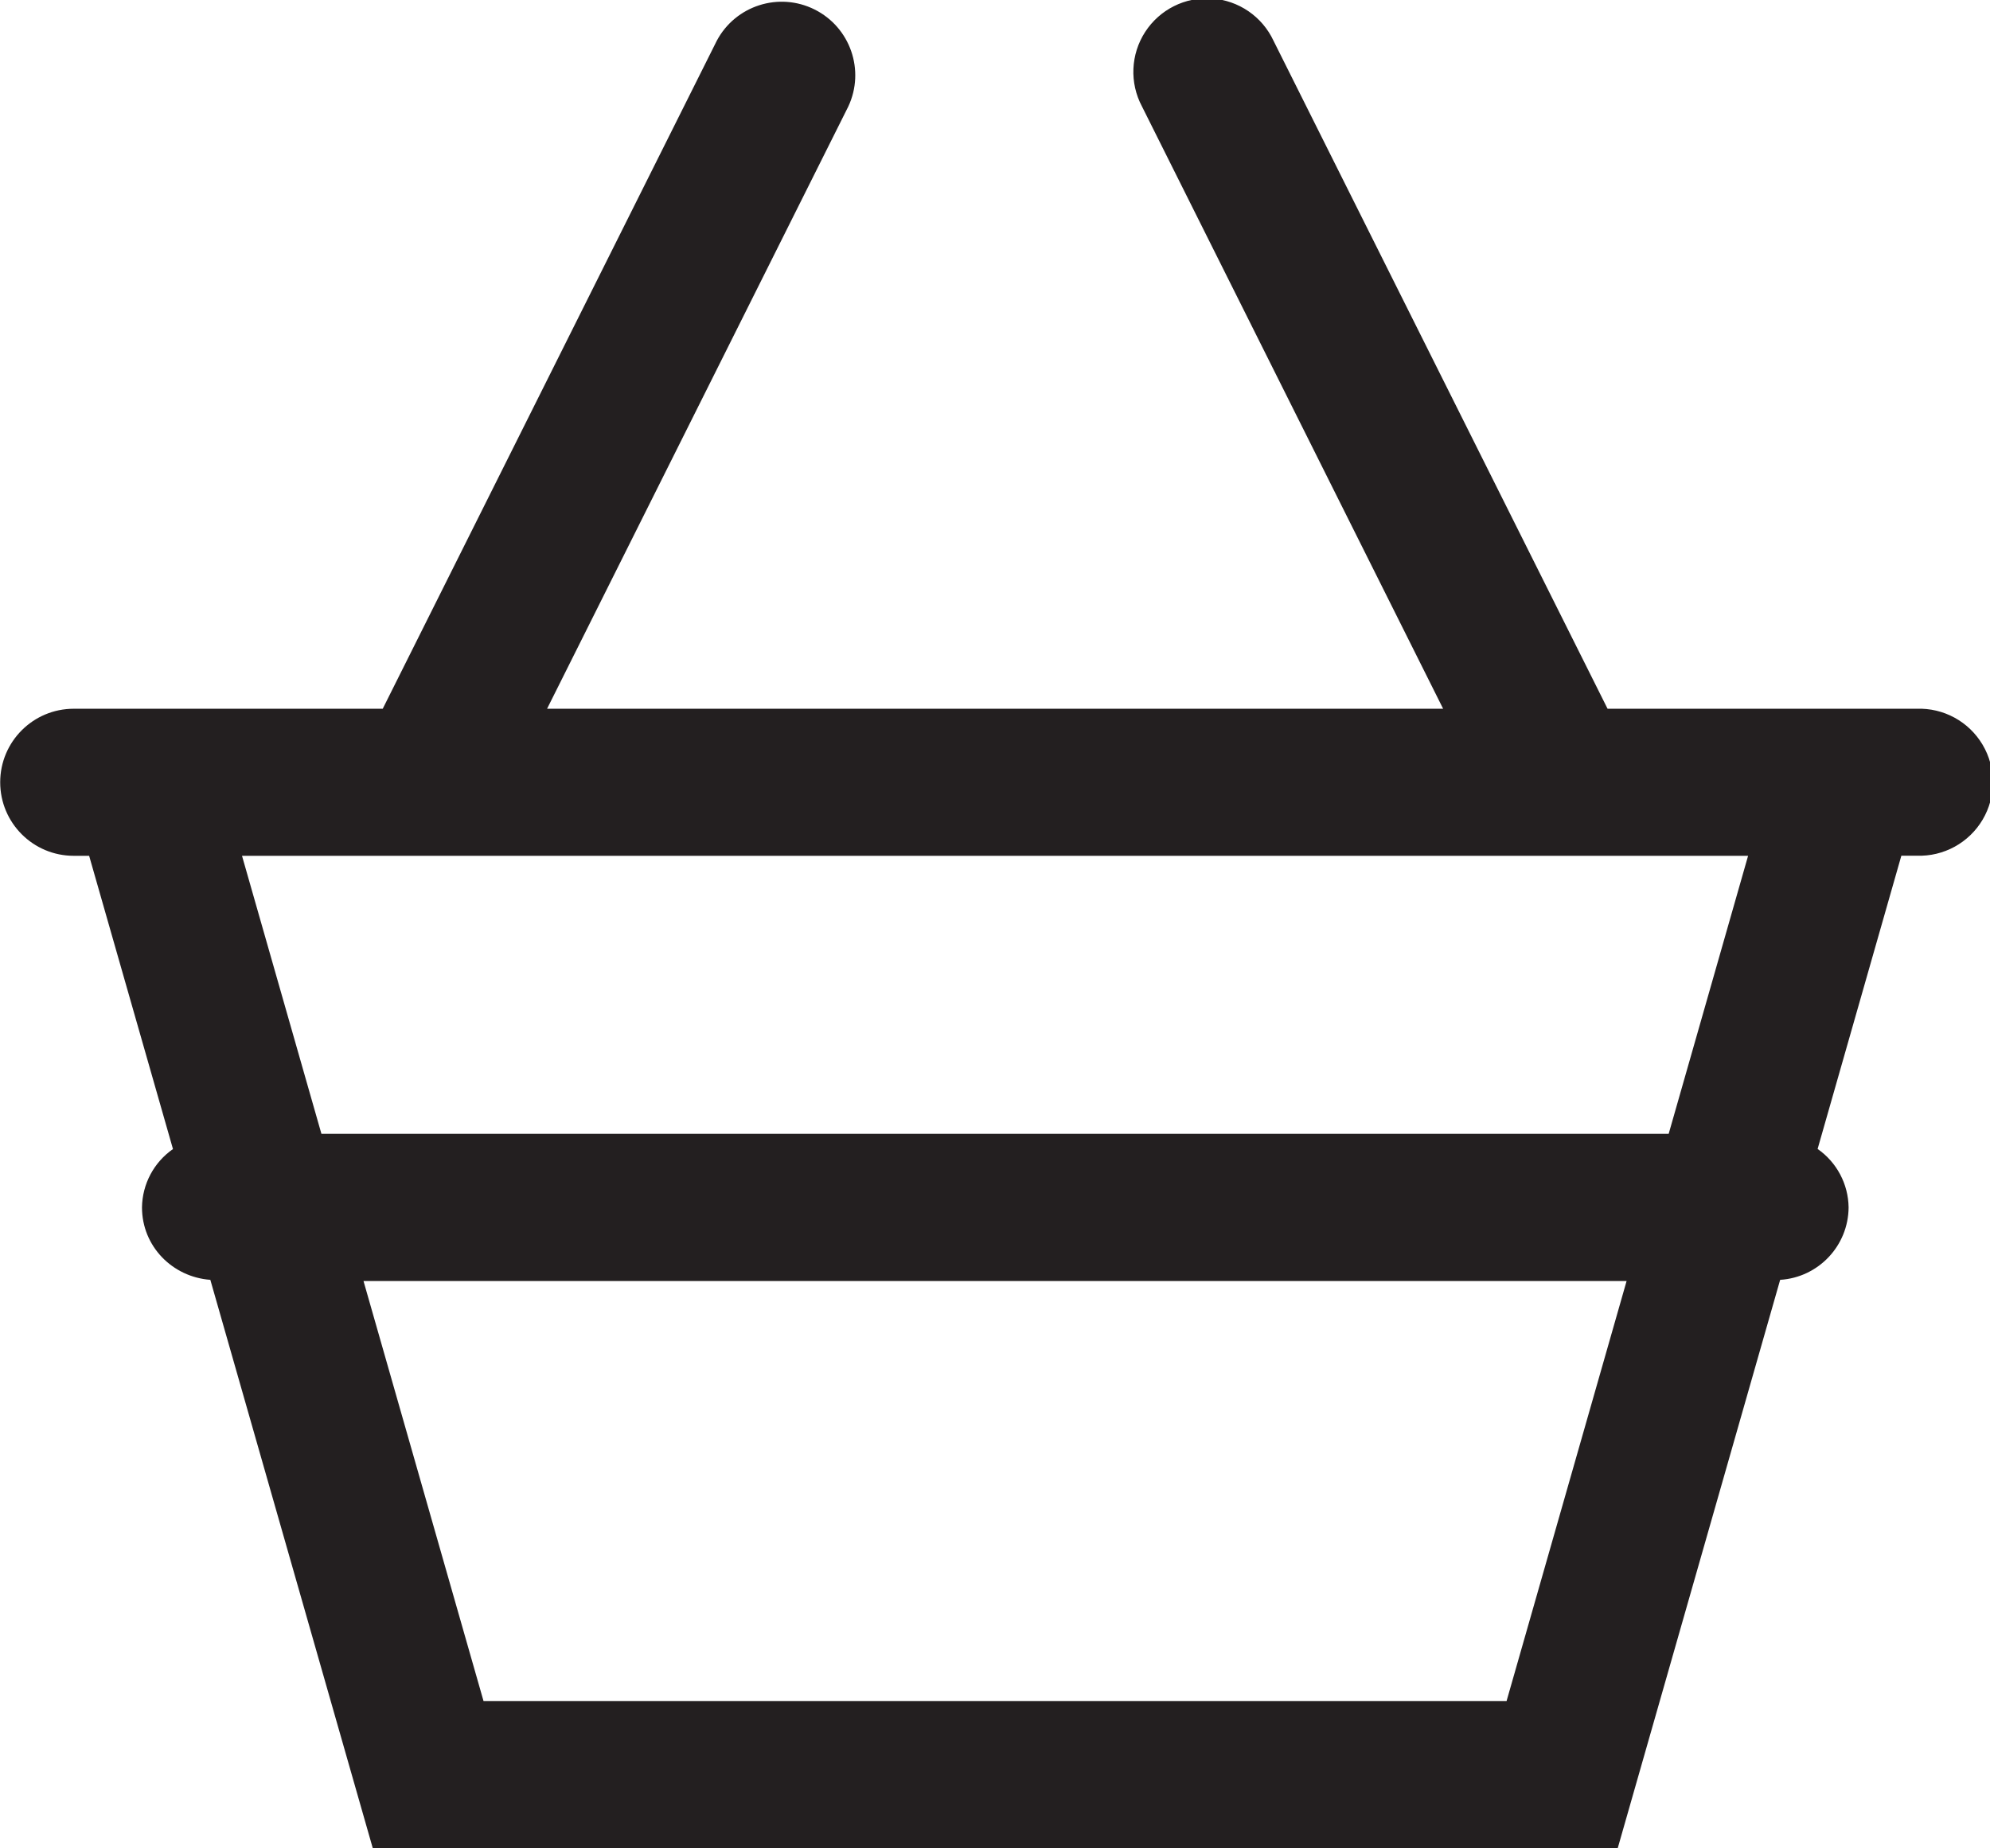
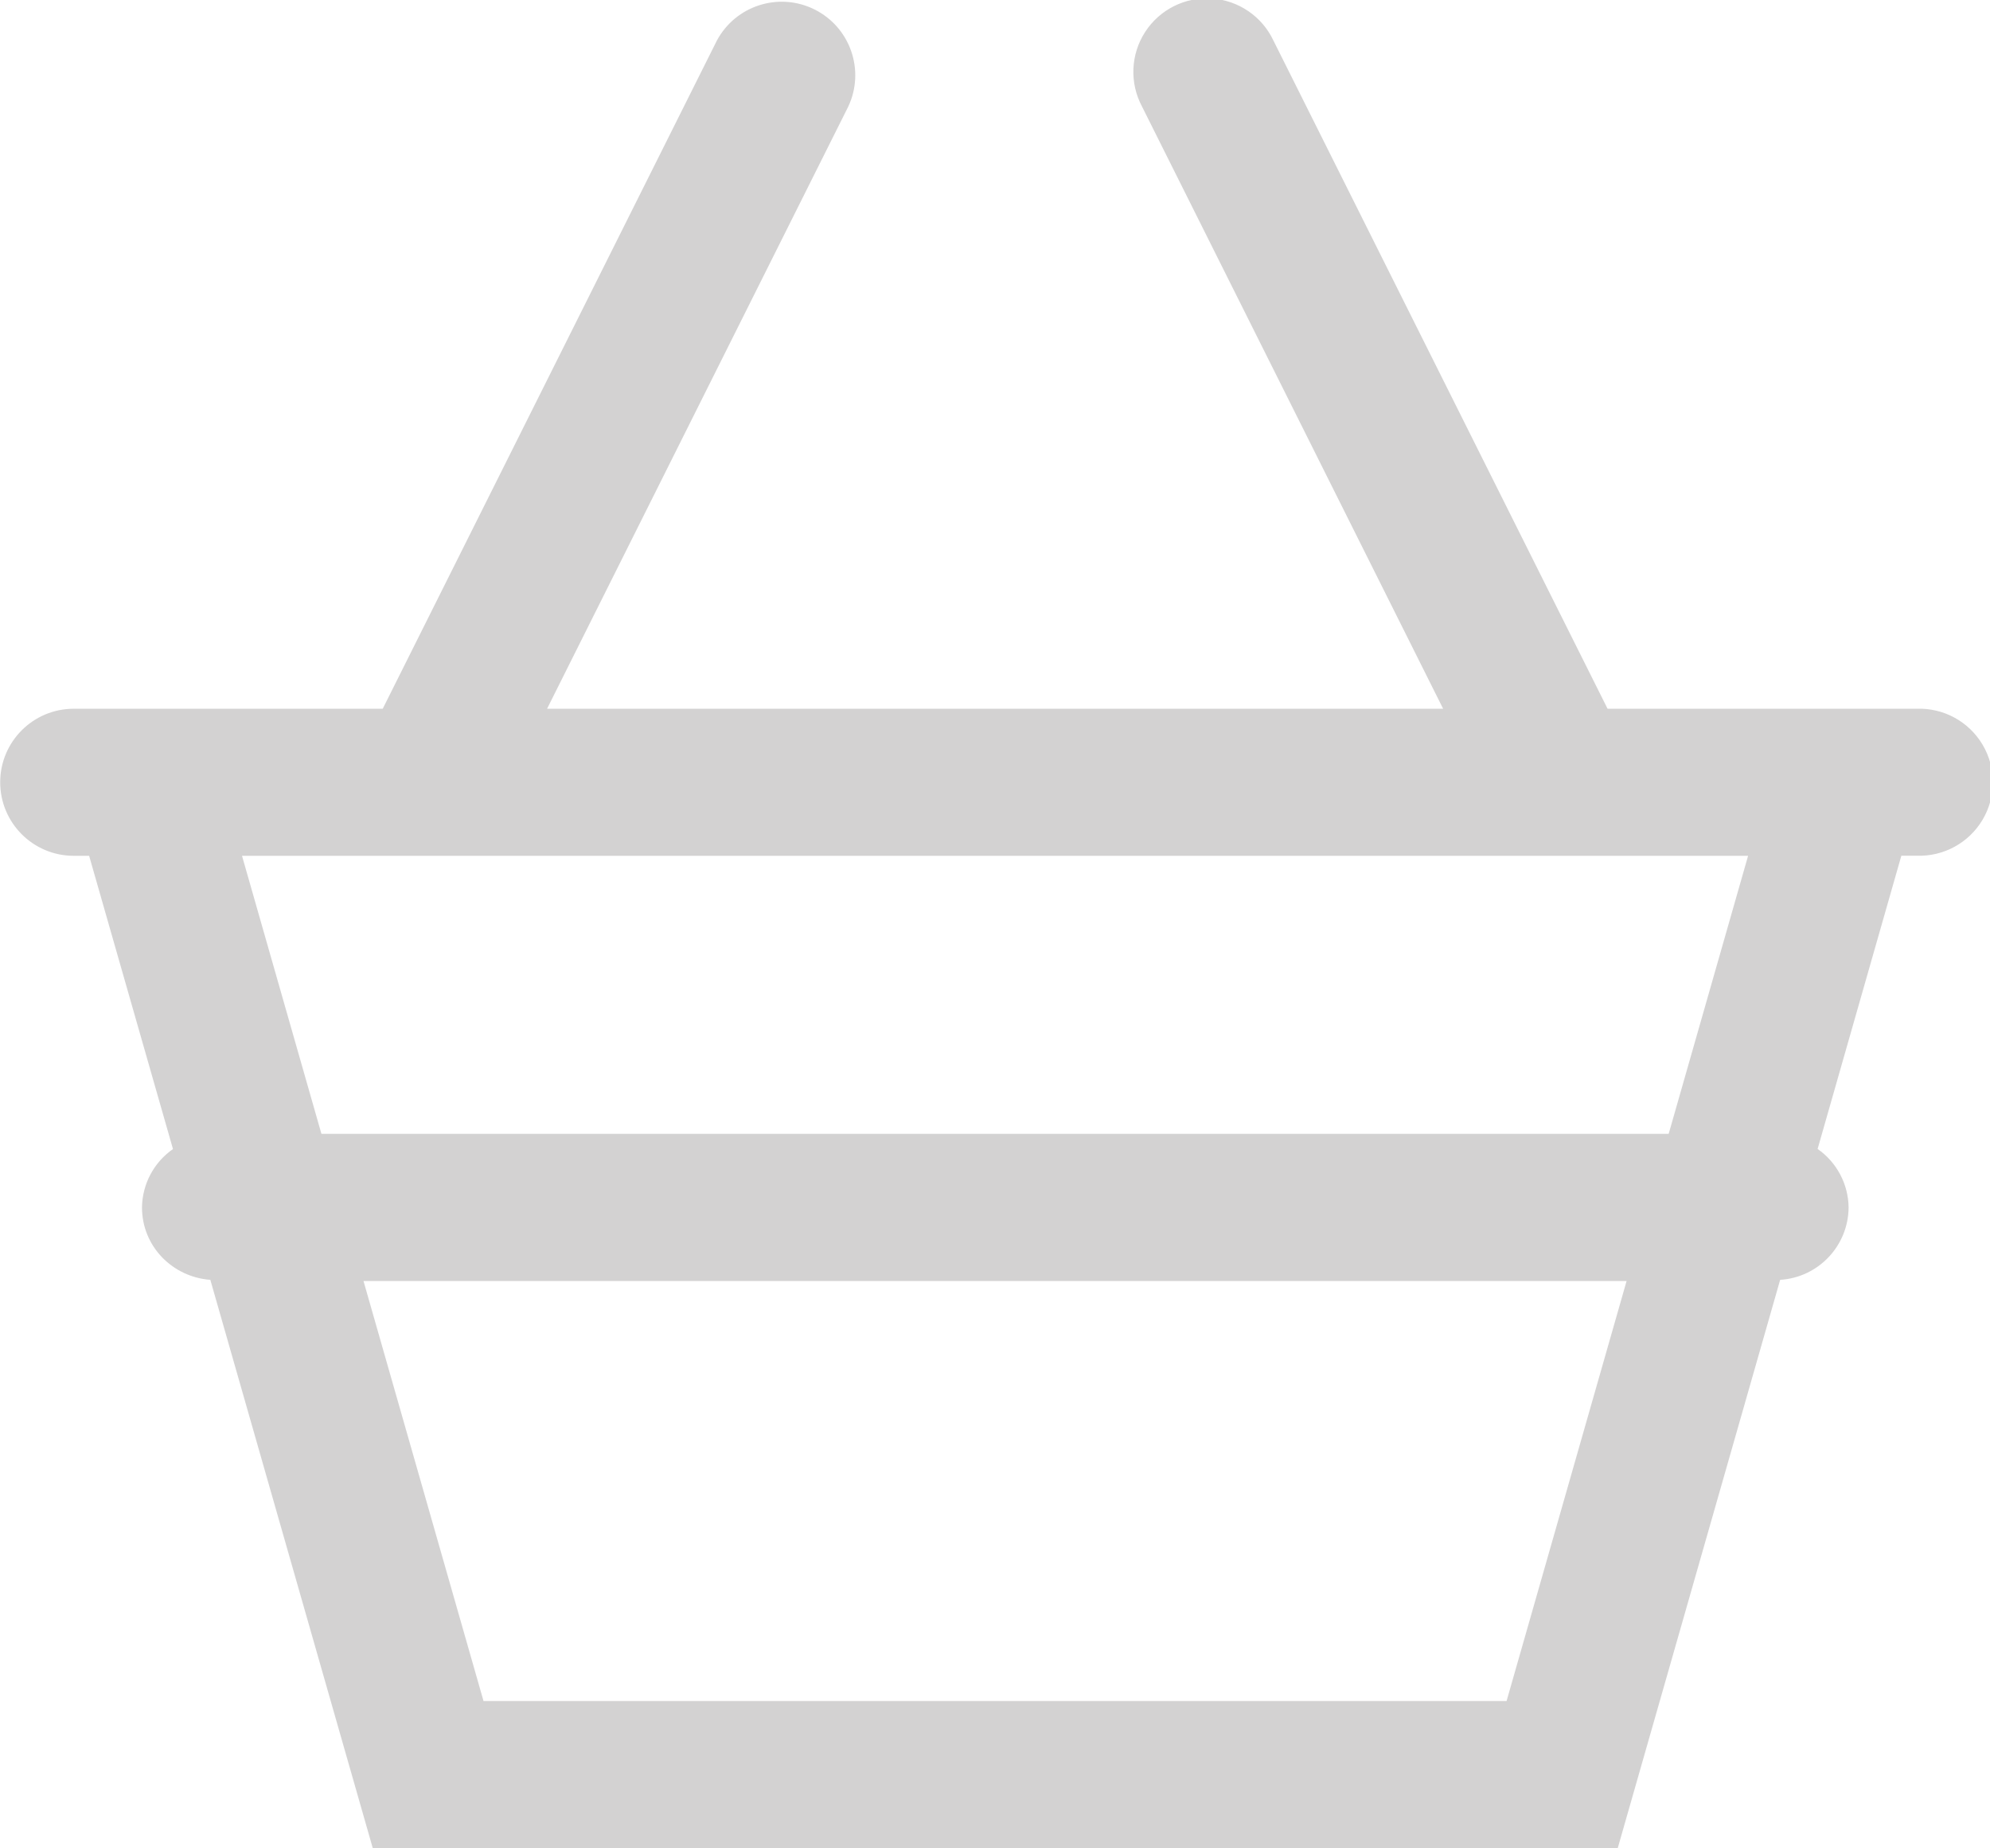
<svg xmlns="http://www.w3.org/2000/svg" width="20.294" height="18.849" viewBox="264.205 370.961 20.294 18.849">
-   <path fill="#231F20" d="M283.75 378.19h-3.151l-3.407-6.814a.75.75 0 1 0-1.341.671l3.071 6.143h-9.138l3.072-6.143a.75.75 0 0 0-1.341-.671l-3.407 6.814h-3.151a.75.75 0 0 0 0 1.5h.157l.855 2.991a.737.737 0 0 0-.316.595c0 .396.309.71.697.739l1.656 5.795h12.697l1.656-5.795a.745.745 0 0 0 .698-.739.738.738 0 0 0-.316-.596l.854-2.991h.157a.75.75 0 1 0-.002-1.499zm-4.181 10.121h-10.433l-1.224-4.284h12.881l-1.224 4.284zm1.653-5.785h-13.739l-.81-2.836h15.359l-.81 2.836z" />
+   <path fill="#d3d2d2" d="M283.75 378.19h-3.151l-3.407-6.814a.75.75 0 1 0-1.341.671l3.071 6.143h-9.138l3.072-6.143a.75.75 0 0 0-1.341-.671l-3.407 6.814h-3.151a.75.75 0 0 0 0 1.5h.157l.855 2.991a.737.737 0 0 0-.316.595c0 .396.309.71.697.739l1.656 5.795h12.697l1.656-5.795a.745.745 0 0 0 .698-.739.738.738 0 0 0-.316-.596l.854-2.991h.157a.75.75 0 1 0-.002-1.499zm-4.181 10.121h-10.433l-1.224-4.284h12.881l-1.224 4.284zm1.653-5.785h-13.739l-.81-2.836h15.359l-.81 2.836z" />
</svg>
